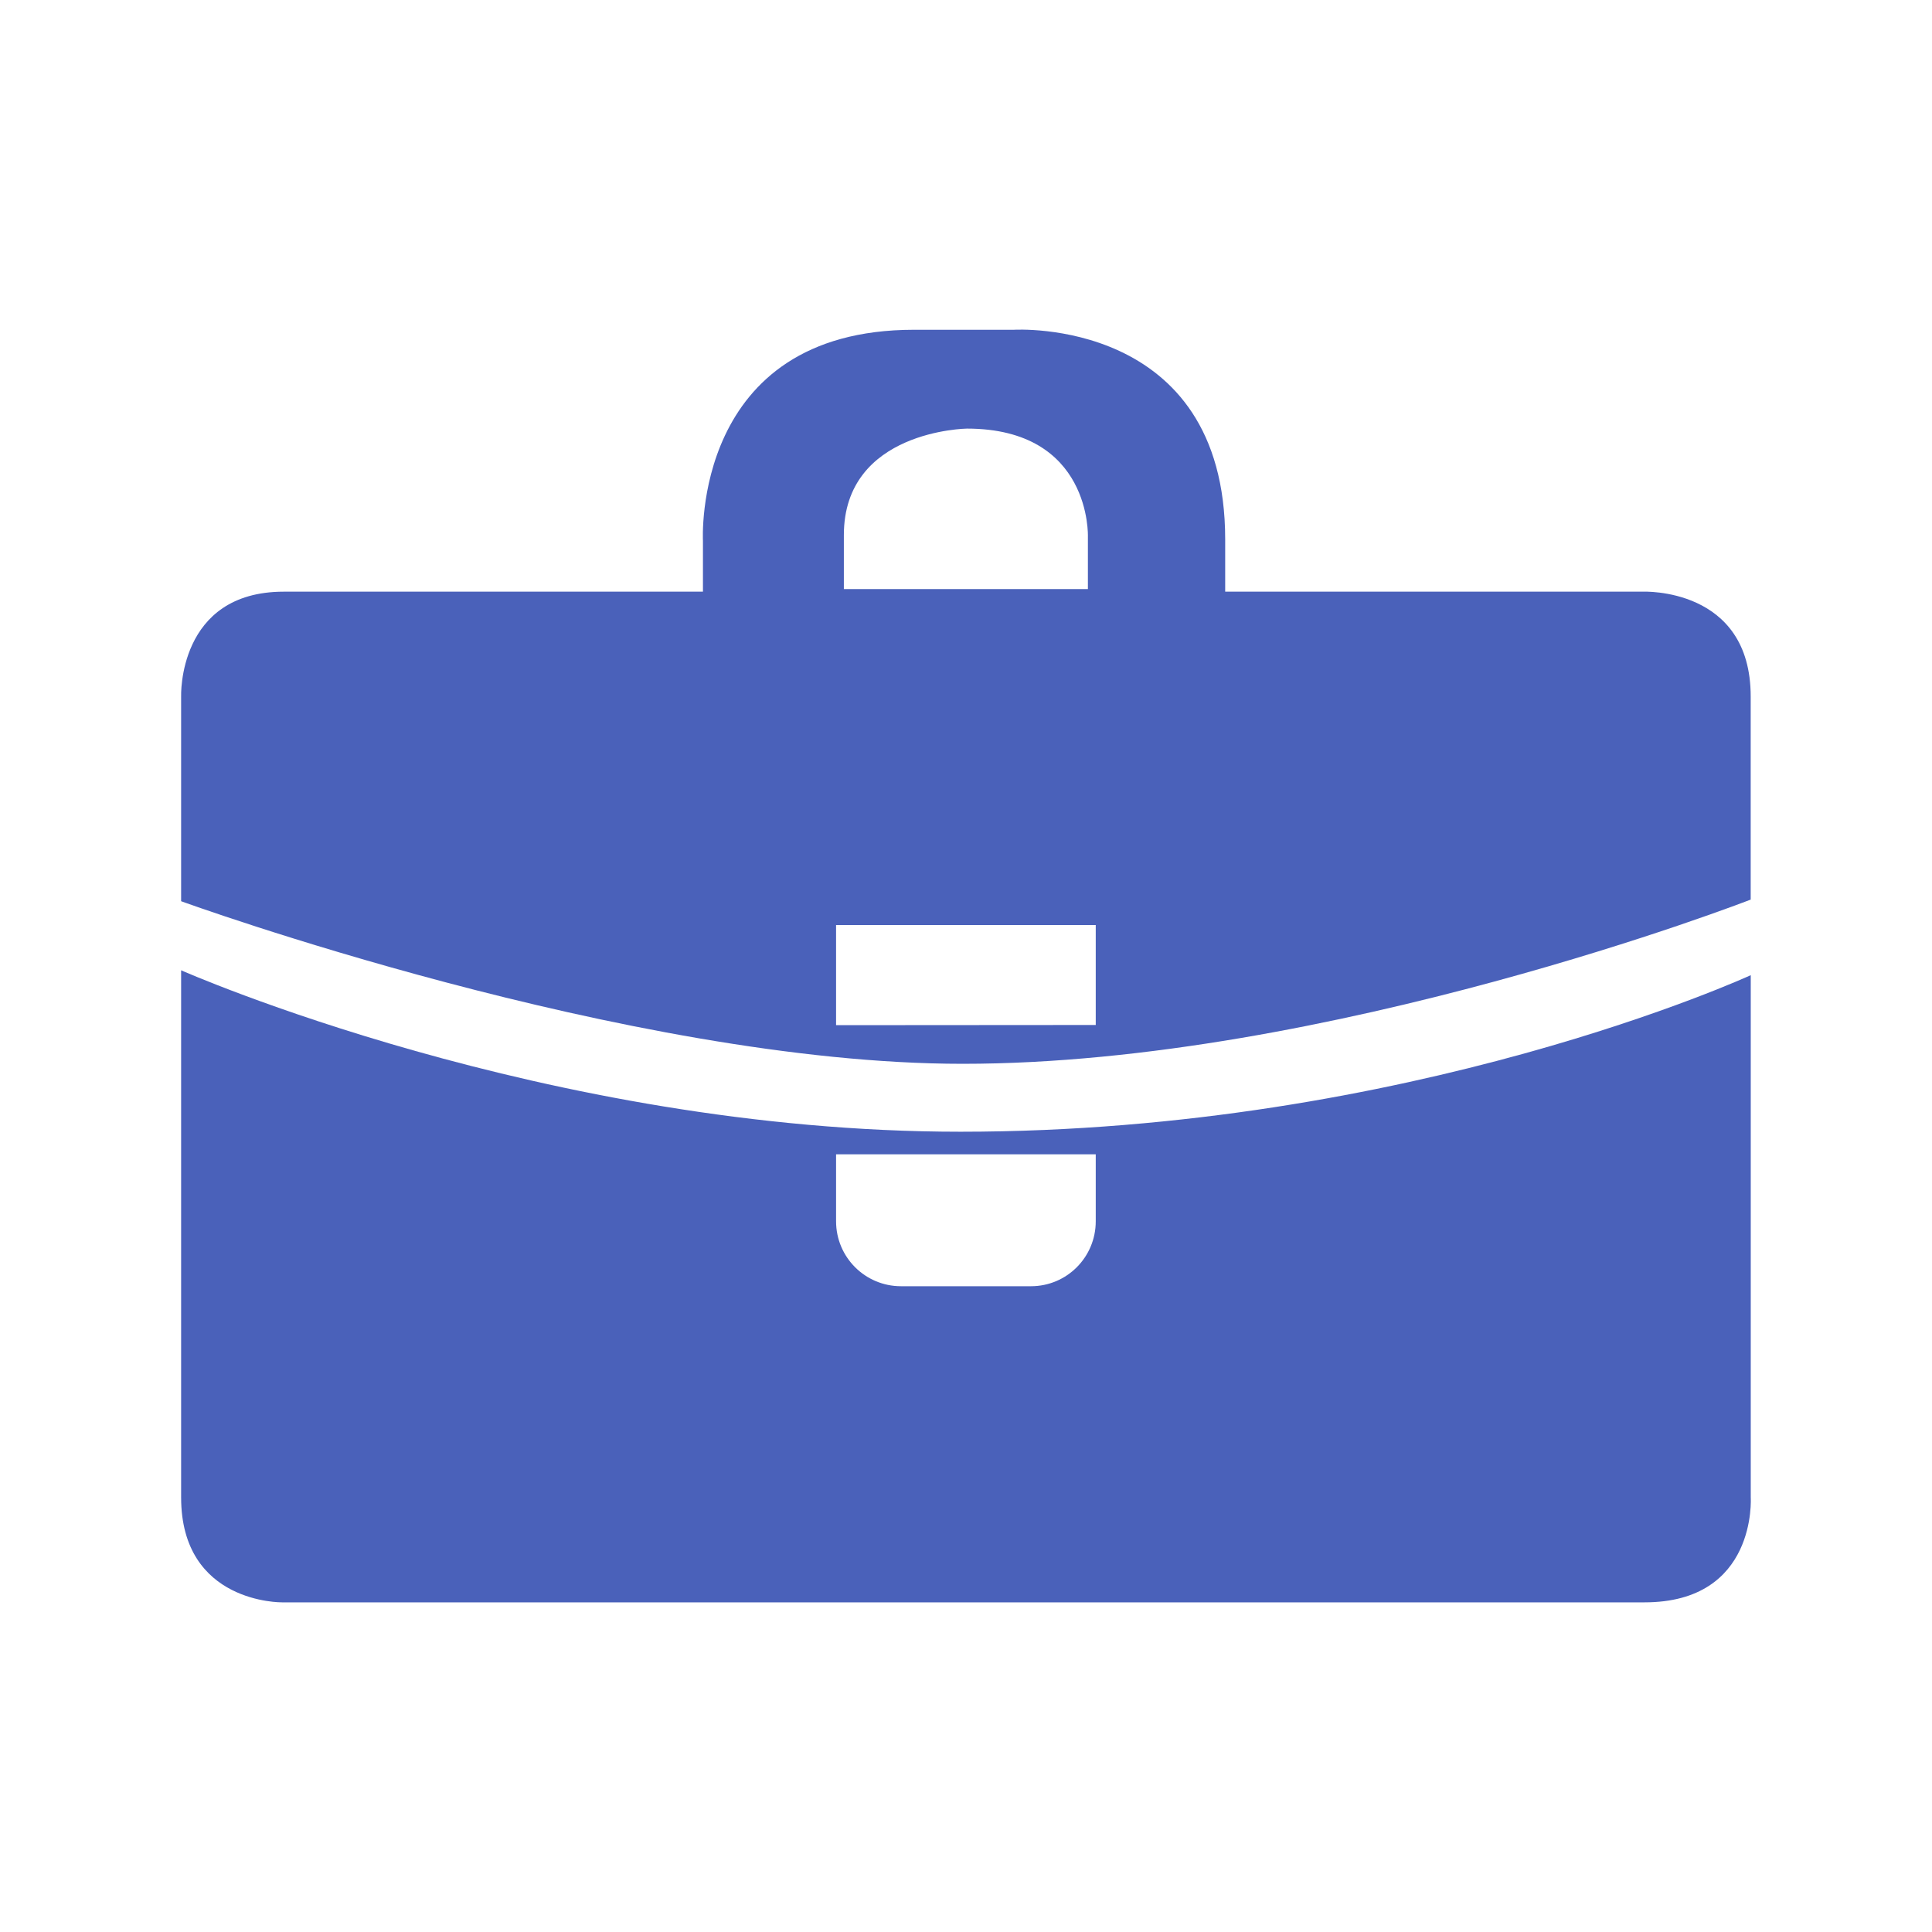
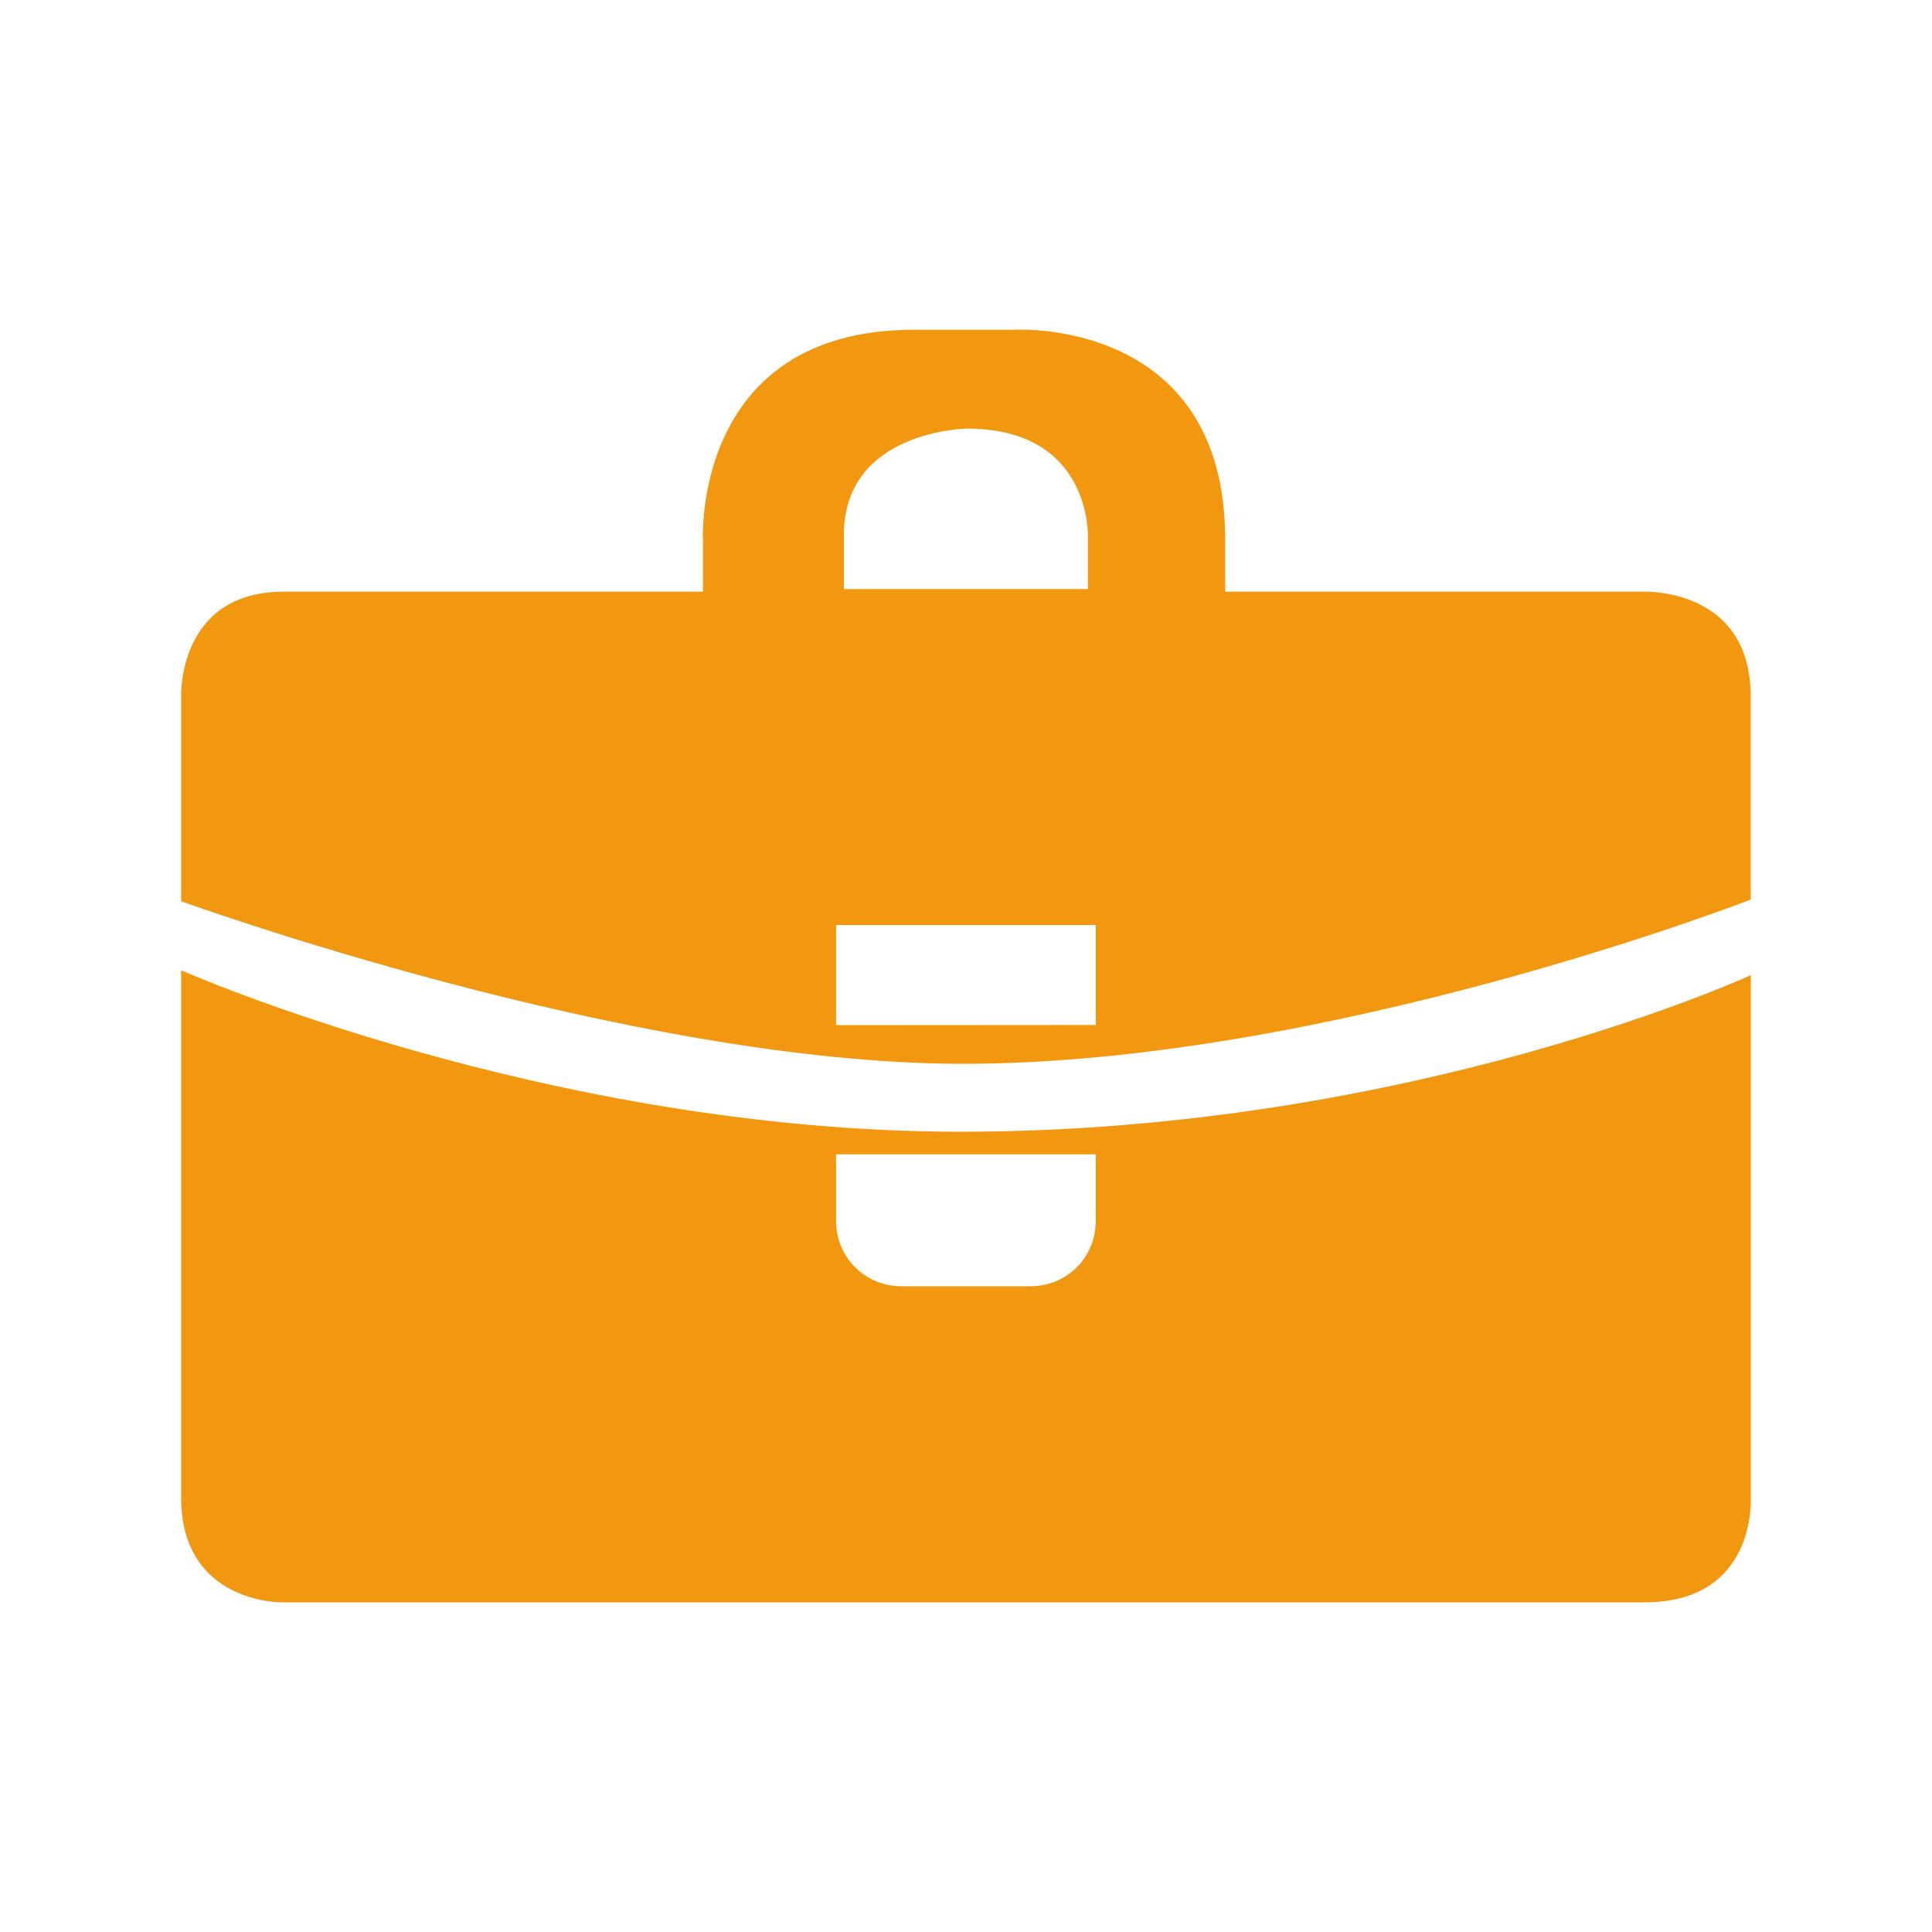
<svg xmlns="http://www.w3.org/2000/svg" width="32" height="32" viewBox="0 0 32 32" fill="none">
-   <path d="M27.209 9.8H20.293V8.934C20.293 5.245 16.794 5.462 16.794 5.462H15.14C11.452 5.462 11.643 8.96 11.643 8.96V9.8H4.701C2.937 9.8 3 11.537 3 11.537V14.927C3 14.927 10.403 17.62 15.945 17.62C22.001 17.62 28.997 14.9 28.997 14.9V11.537C28.998 9.718 27.209 9.8 27.209 9.8ZM13.977 8.862C13.977 7.125 16.015 7.099 16.015 7.099C18.083 7.099 18.019 8.888 18.019 8.888V9.757H13.977V8.862ZM18.149 16.977L13.848 16.98V15.322H18.149V16.977Z" fill="#4A61BA" />
-   <path d="M28.998 24.803V16.152C28.998 16.152 23.366 18.745 15.909 18.745C9.048 18.745 3 16.071 3 16.071V24.802C3 26.565 4.672 26.54 4.672 26.54H27.237C29.107 26.541 28.998 24.803 28.998 24.803ZM18.149 20.228C18.149 20.824 17.669 21.304 17.076 21.304H14.924C14.33 21.304 13.848 20.824 13.848 20.228V19.119H18.149V20.228Z" fill="#4A61BA" />
+   <path d="M27.209 9.8H20.293V8.934C20.293 5.245 16.794 5.462 16.794 5.462H15.14C11.452 5.462 11.643 8.96 11.643 8.96V9.8H4.701C2.937 9.8 3 11.537 3 11.537V14.927C3 14.927 10.403 17.62 15.945 17.62C22.001 17.62 28.997 14.9 28.997 14.9V11.537C28.998 9.718 27.209 9.8 27.209 9.8ZM13.977 8.862C13.977 7.125 16.015 7.099 16.015 7.099C18.083 7.099 18.019 8.888 18.019 8.888V9.757H13.977V8.862ZM18.149 16.977L13.848 16.98V15.322H18.149V16.977Z" fill="#F19710" />
+   <path d="M28.998 24.803V16.152C28.998 16.152 23.366 18.745 15.909 18.745C9.048 18.745 3 16.071 3 16.071V24.802C3 26.565 4.672 26.54 4.672 26.54H27.237C29.107 26.541 28.998 24.803 28.998 24.803ZM18.149 20.228C18.149 20.824 17.669 21.304 17.076 21.304H14.924C14.33 21.304 13.848 20.824 13.848 20.228V19.119H18.149V20.228Z" fill="#F19710" />
</svg>
